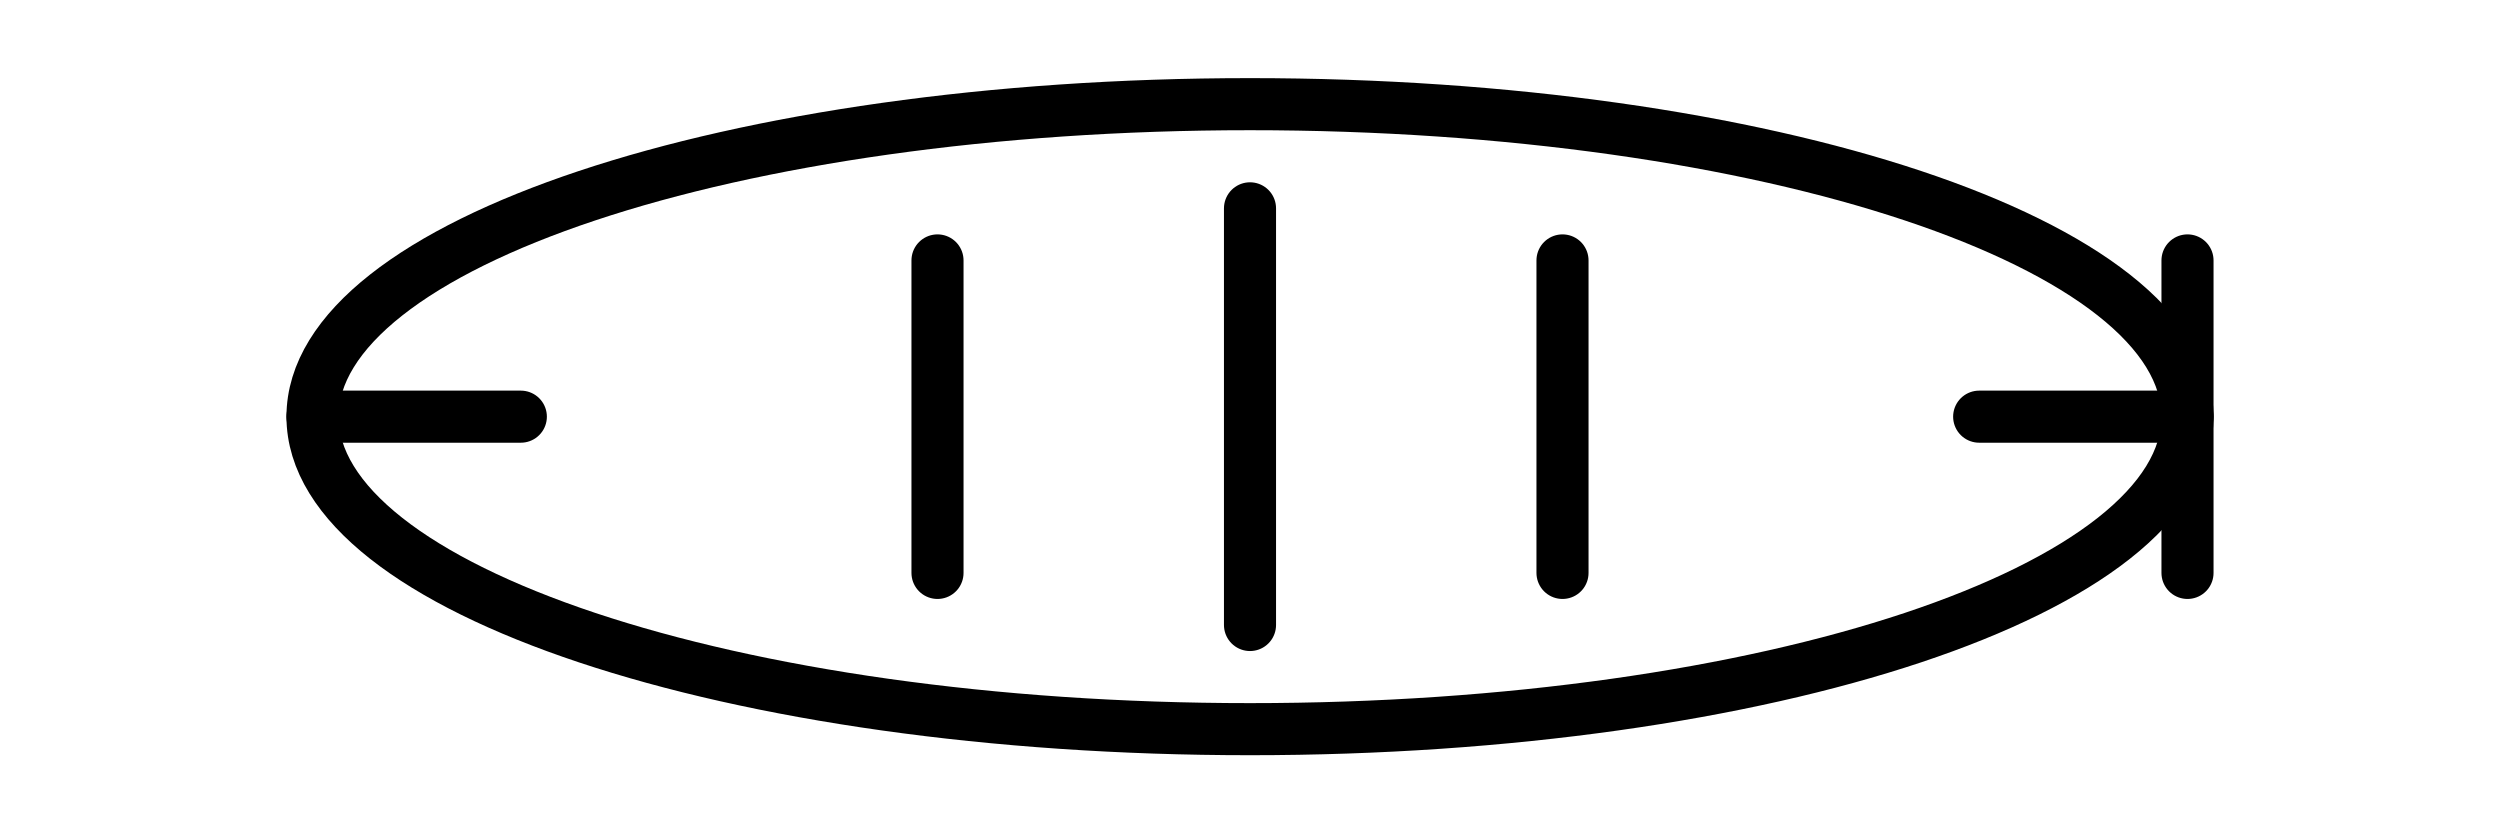
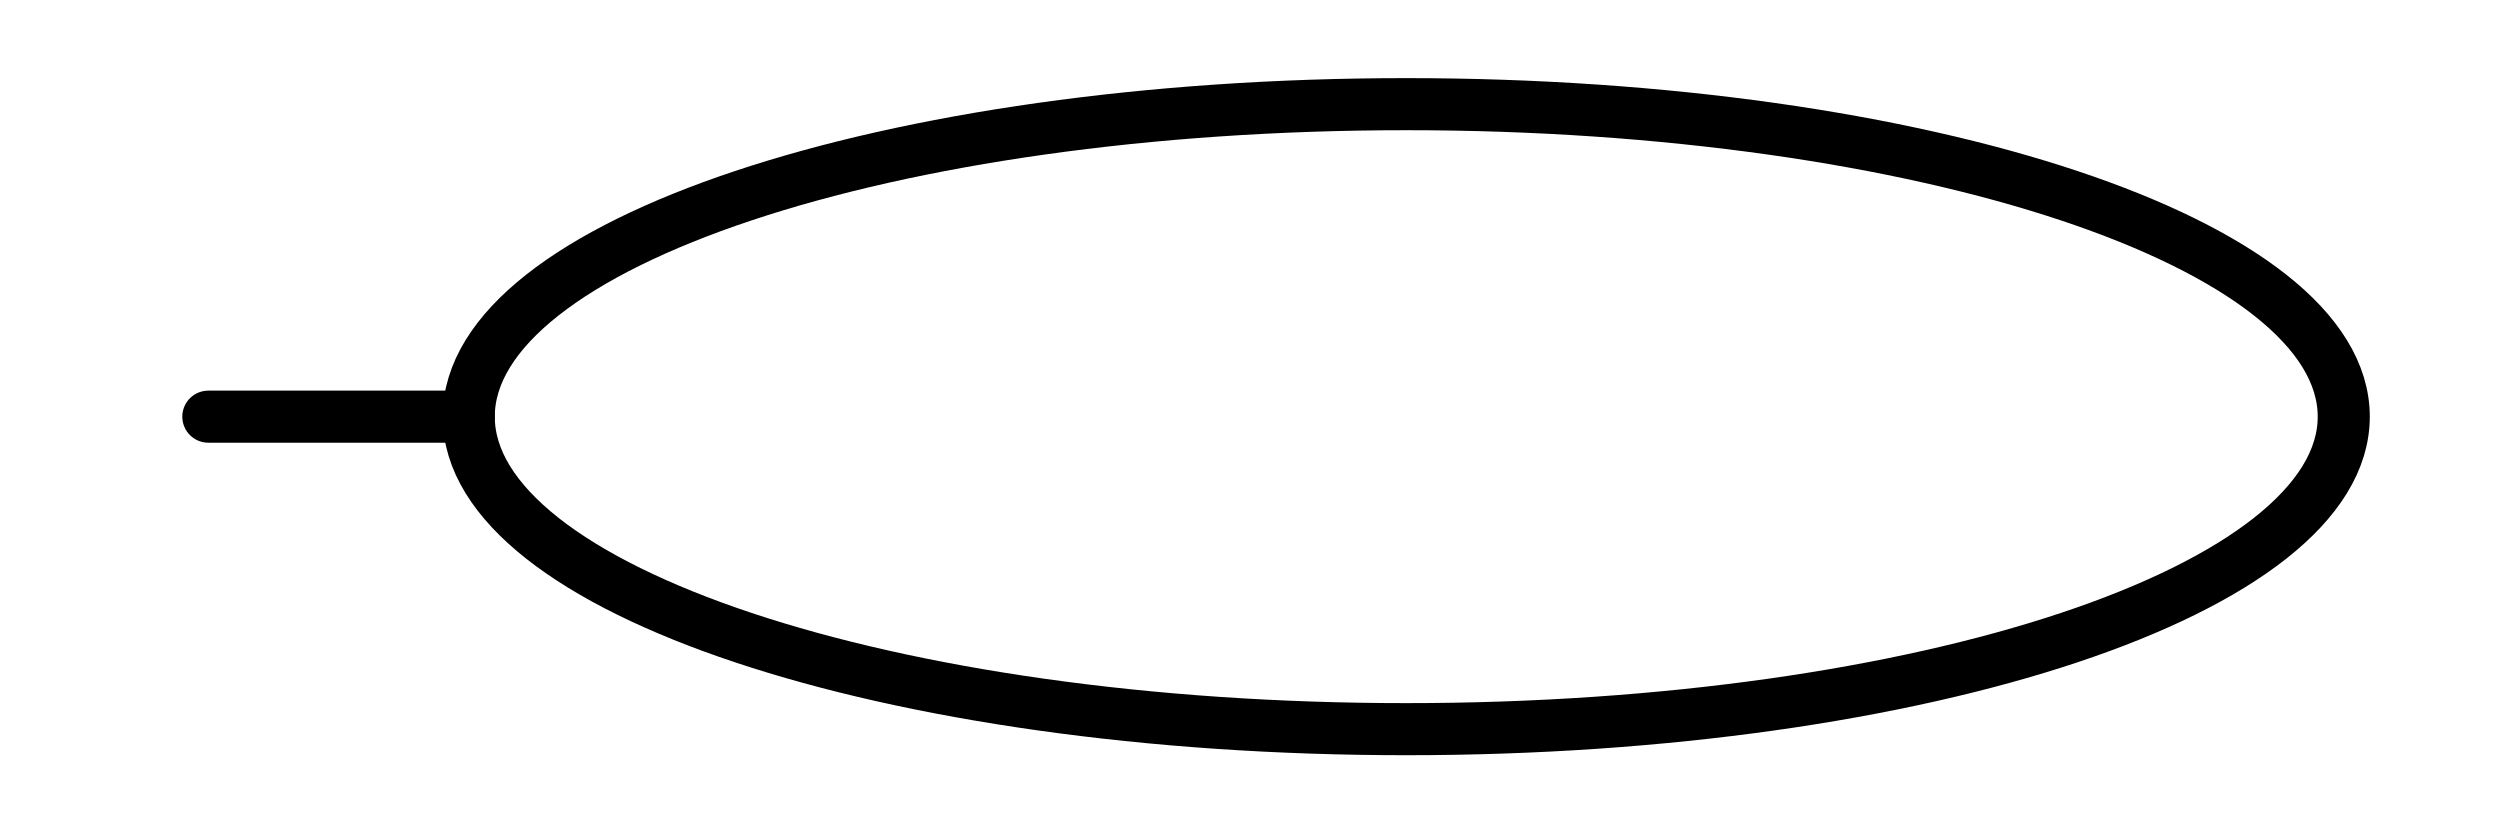
<svg xmlns="http://www.w3.org/2000/svg" viewBox="0 0 96 32" fill="none" stroke="currentColor" stroke-width="2" stroke-linecap="round" stroke-linejoin="round">
-   <ellipse cx="48" cy="16" rx="36" ry="12" />
-   <path d="M12 16 L20 16" />
-   <path d="M76 16 L84 16" />
-   <path d="M84 10 L84 22" />
-   <path d="M36 10 L36 22 M48 8 L48 24 M60 10 L60 22" />
+   <g transform="translate(6 0)">
+     <ellipse cx="48" cy="16" rx="36" ry="12" />
+     <path d="M 2 16 H 12" />
+   </g>
</svg>
